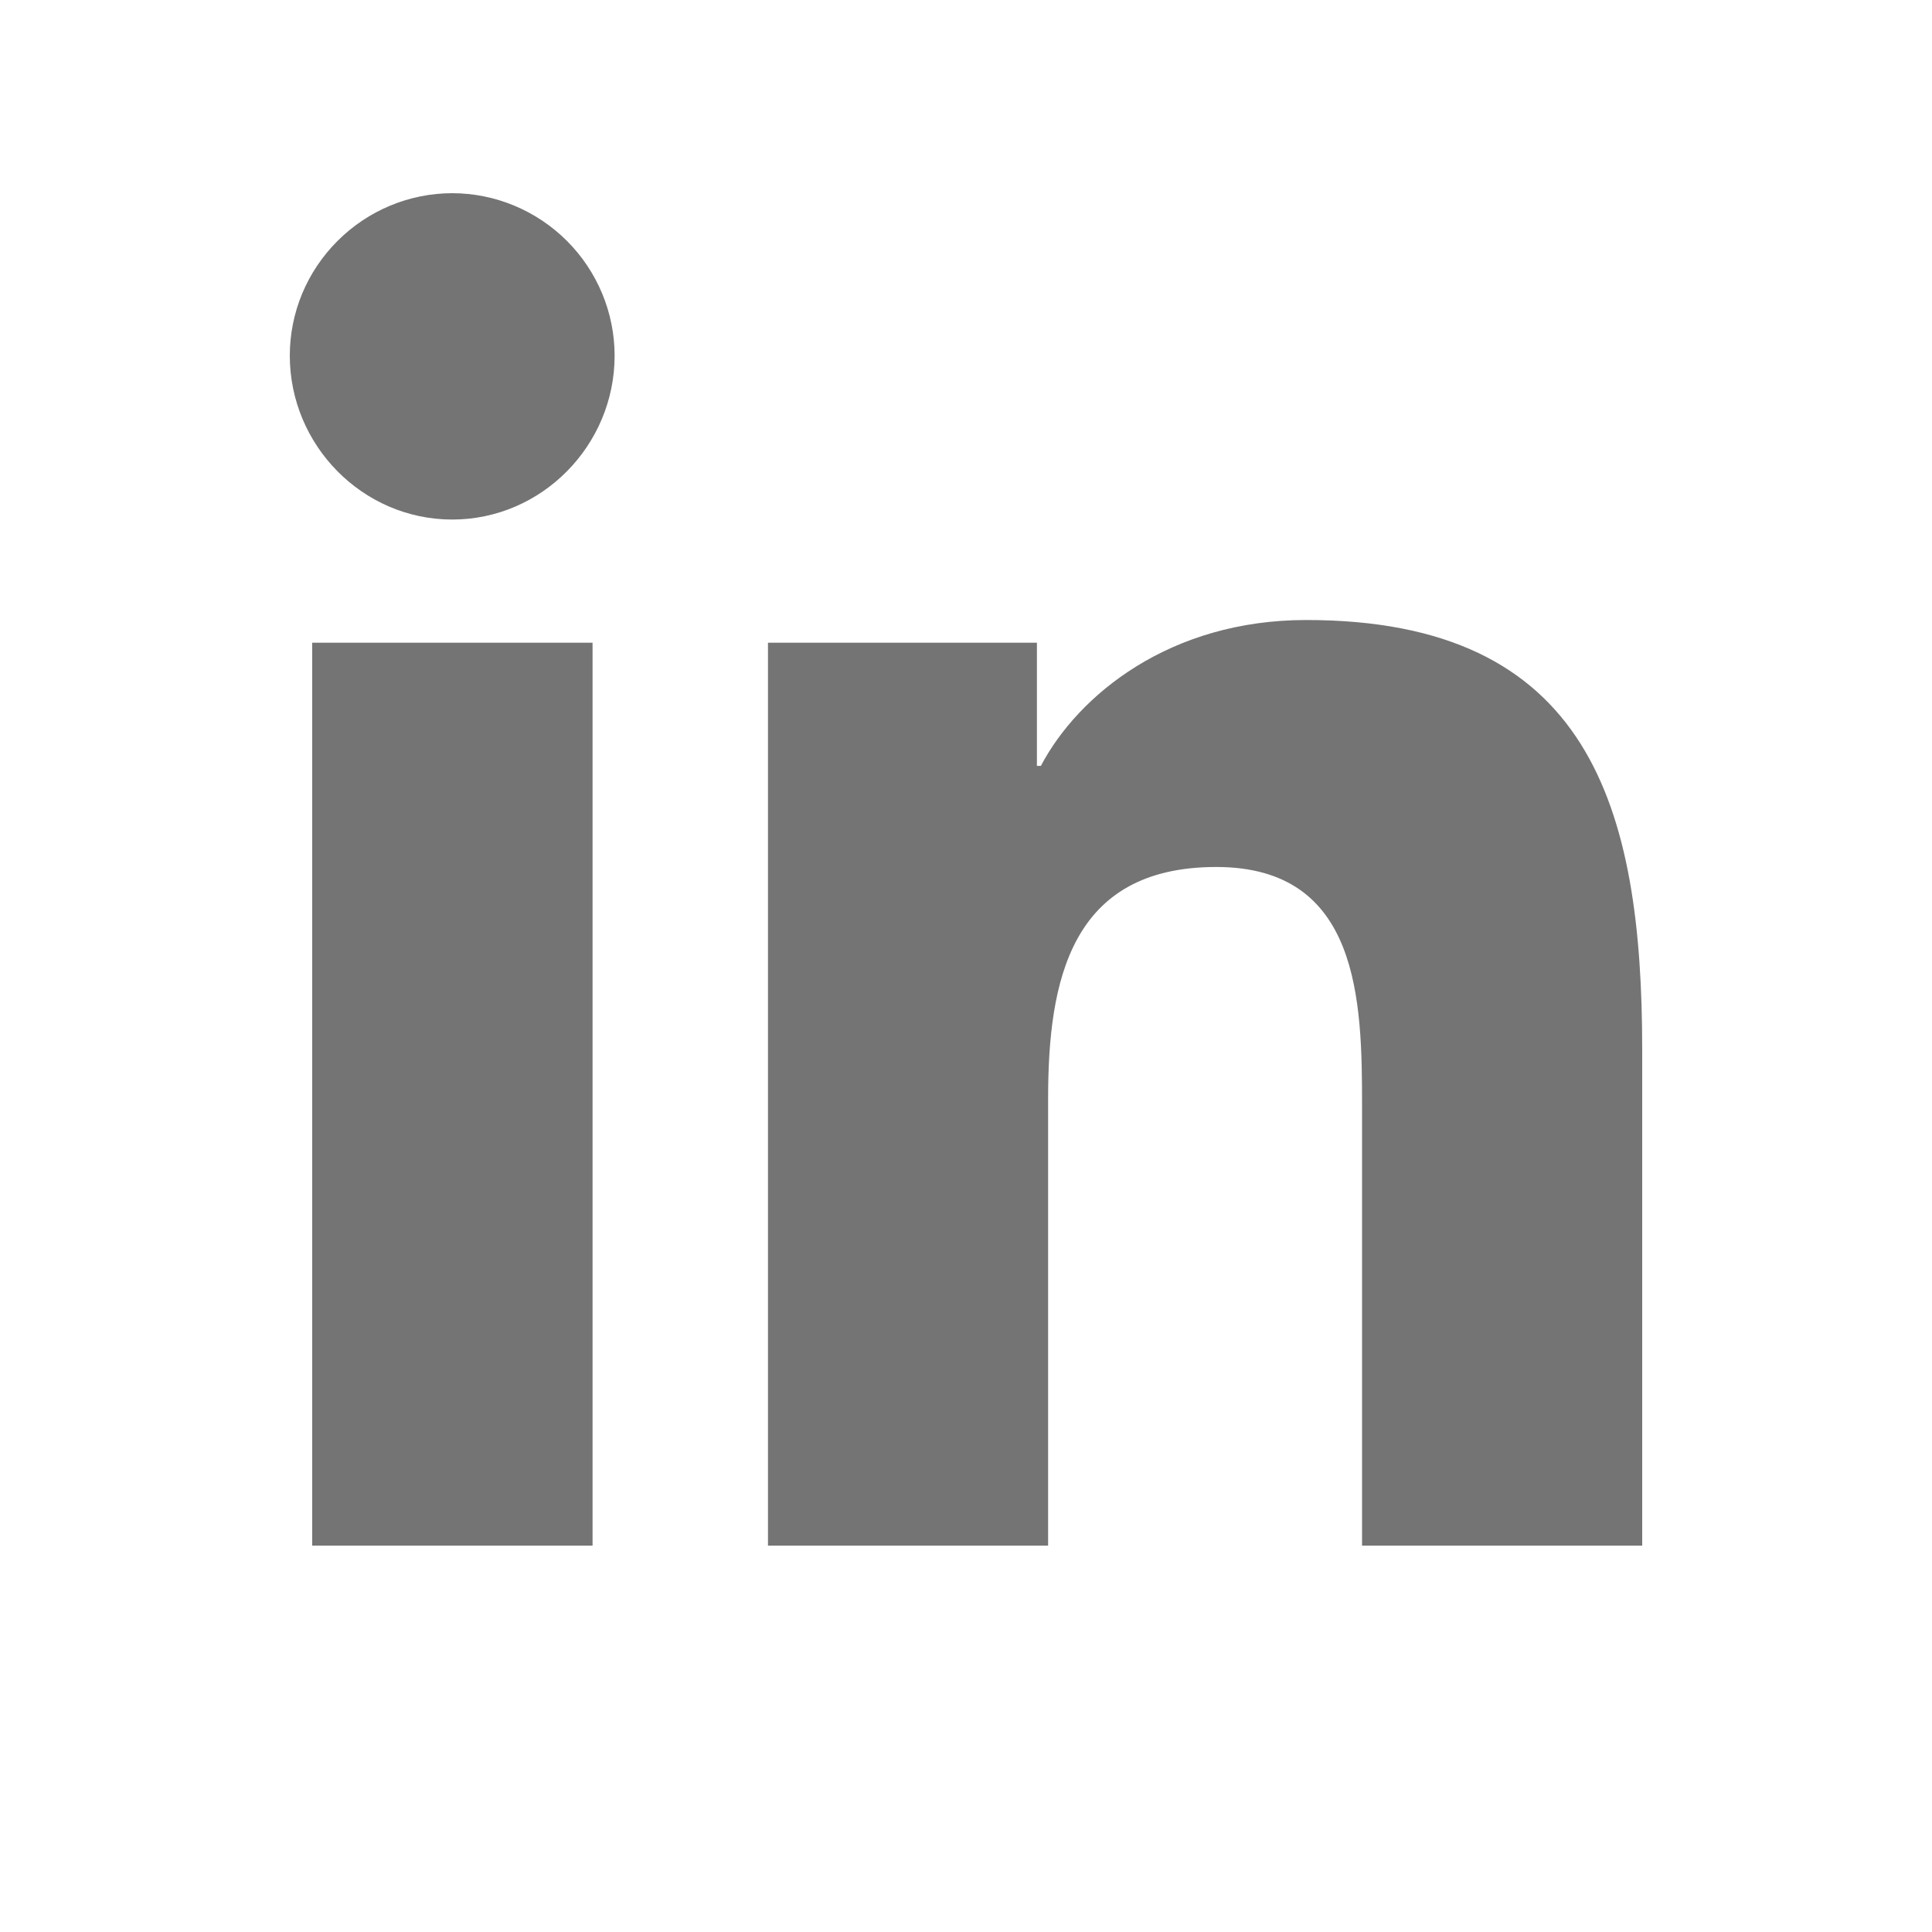
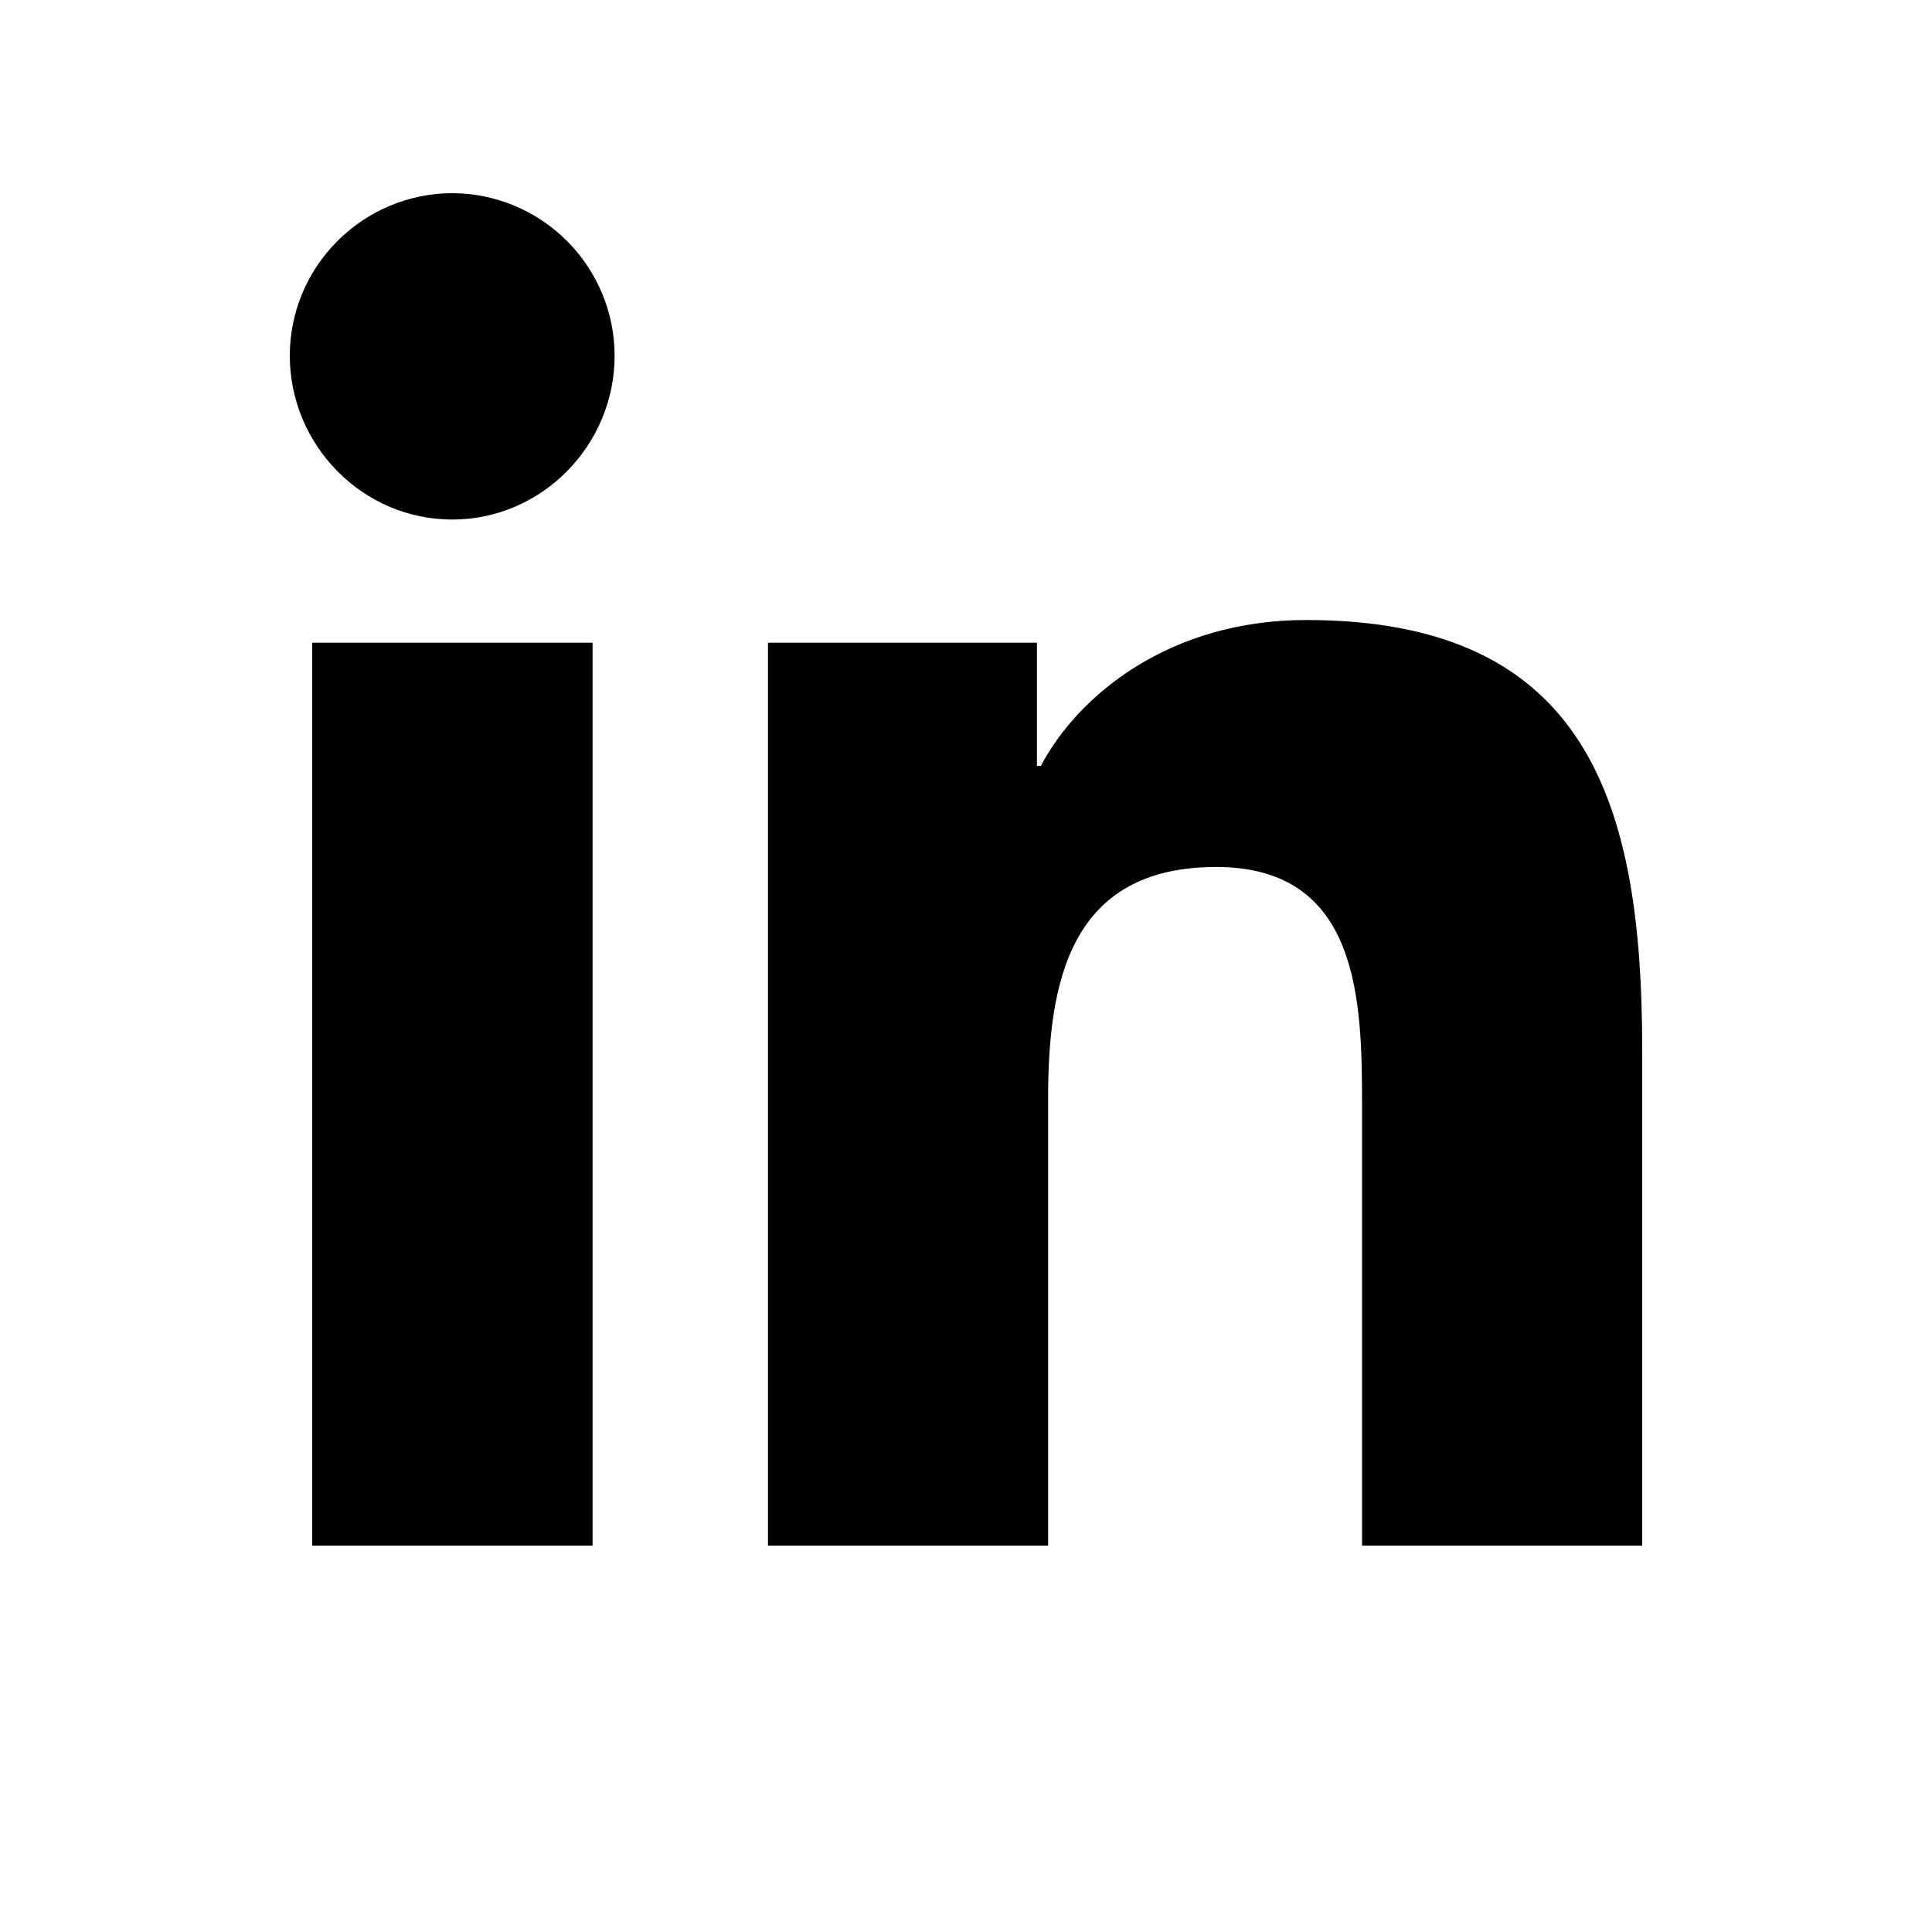
<svg xmlns="http://www.w3.org/2000/svg" width="24" height="24" viewBox="0 0 24 24" fill="none">
-   <path d="M7.361 19.2H3.878V7.984H7.361V19.2ZM5.618 6.454C4.504 6.454 3.6 5.531 3.6 4.418C3.6 3.881 3.814 3.371 4.193 2.993C4.571 2.614 5.085 2.4 5.618 2.4C6.15 2.4 6.664 2.614 7.043 2.993C7.421 3.371 7.635 3.885 7.635 4.418C7.635 5.531 6.731 6.454 5.618 6.454ZM20.396 19.2H16.92V13.74C16.92 12.439 16.894 10.77 15.109 10.77C13.297 10.77 13.02 12.184 13.02 13.646V19.2H9.54V7.984H12.881V9.514H12.93C13.395 8.633 14.531 7.702 16.226 7.702C19.751 7.702 20.4 10.024 20.4 13.039V19.2H20.396Z" fill="#747474" />
+   <path d="M7.361 19.2H3.878V7.984H7.361V19.2ZM5.618 6.454C4.504 6.454 3.6 5.531 3.6 4.418C3.6 3.881 3.814 3.371 4.193 2.993C4.571 2.614 5.085 2.4 5.618 2.4C6.15 2.4 6.664 2.614 7.043 2.993C7.421 3.371 7.635 3.885 7.635 4.418C7.635 5.531 6.731 6.454 5.618 6.454ZM20.396 19.2H16.92V13.74C16.92 12.439 16.894 10.77 15.109 10.77C13.297 10.77 13.02 12.184 13.02 13.646V19.2H9.54V7.984H12.881V9.514H12.93C13.395 8.633 14.531 7.702 16.226 7.702C19.751 7.702 20.4 10.024 20.4 13.039V19.2H20.396Z" fill="currentColor" />
</svg>
